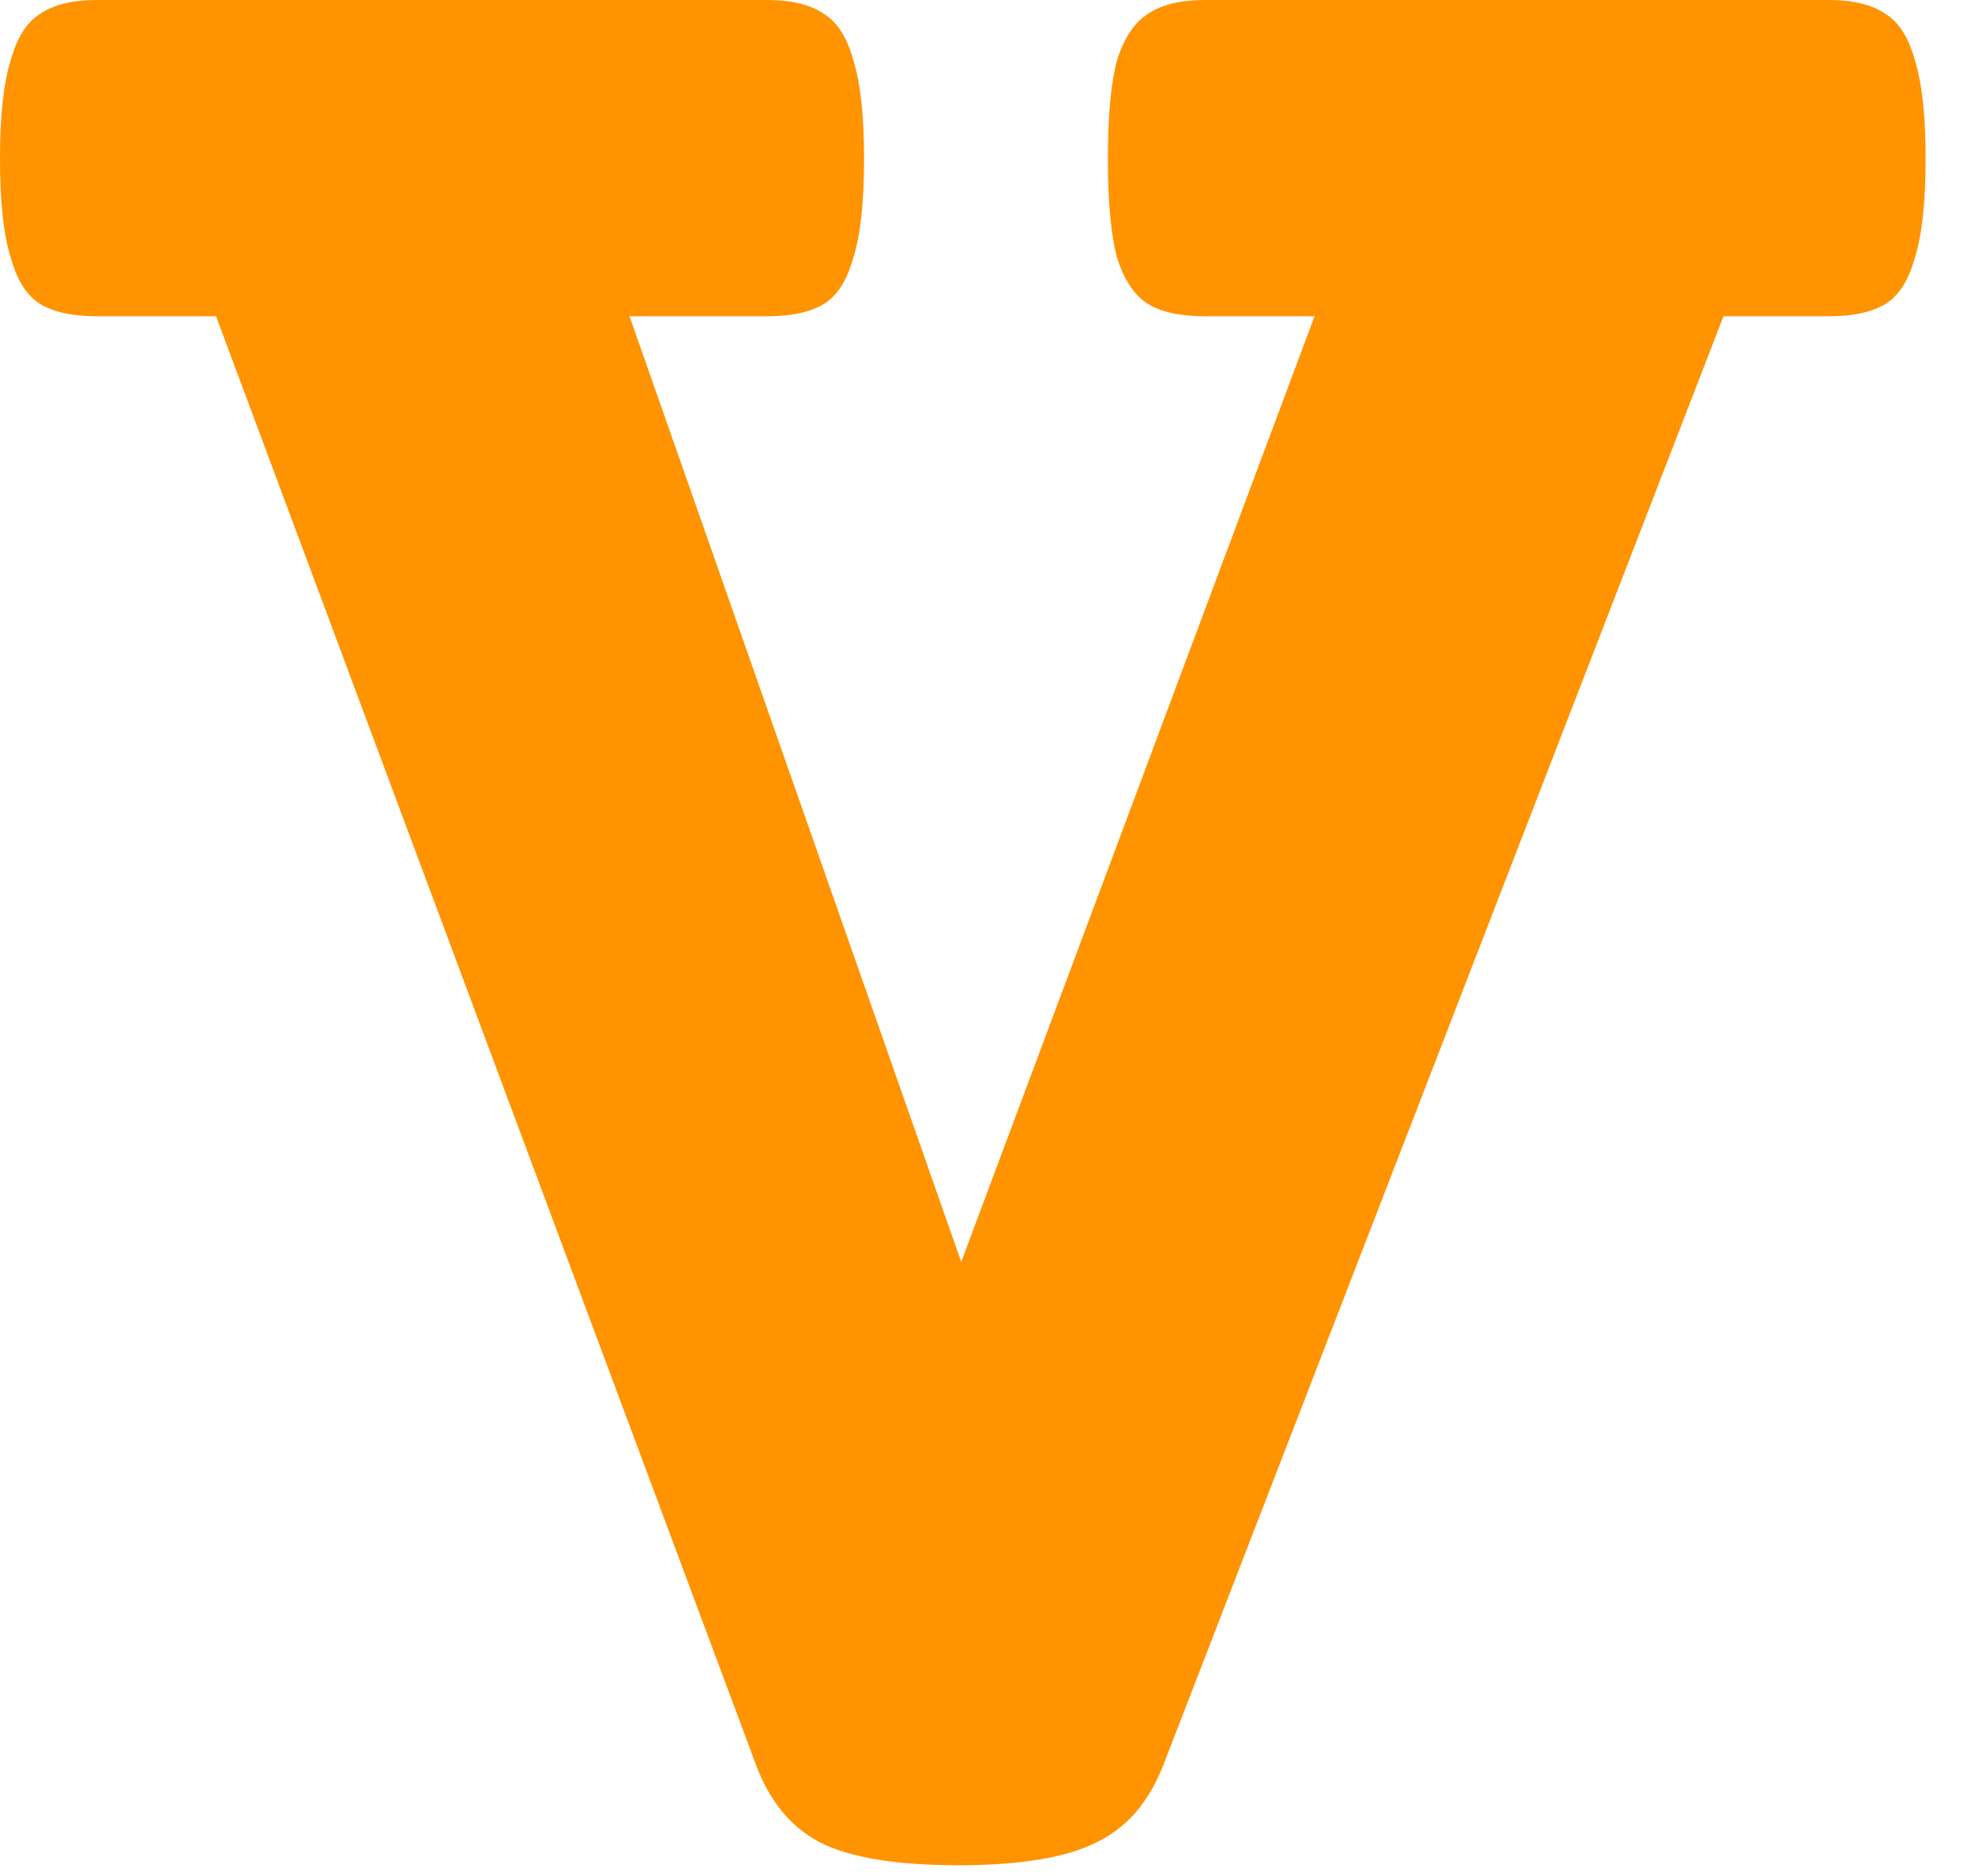
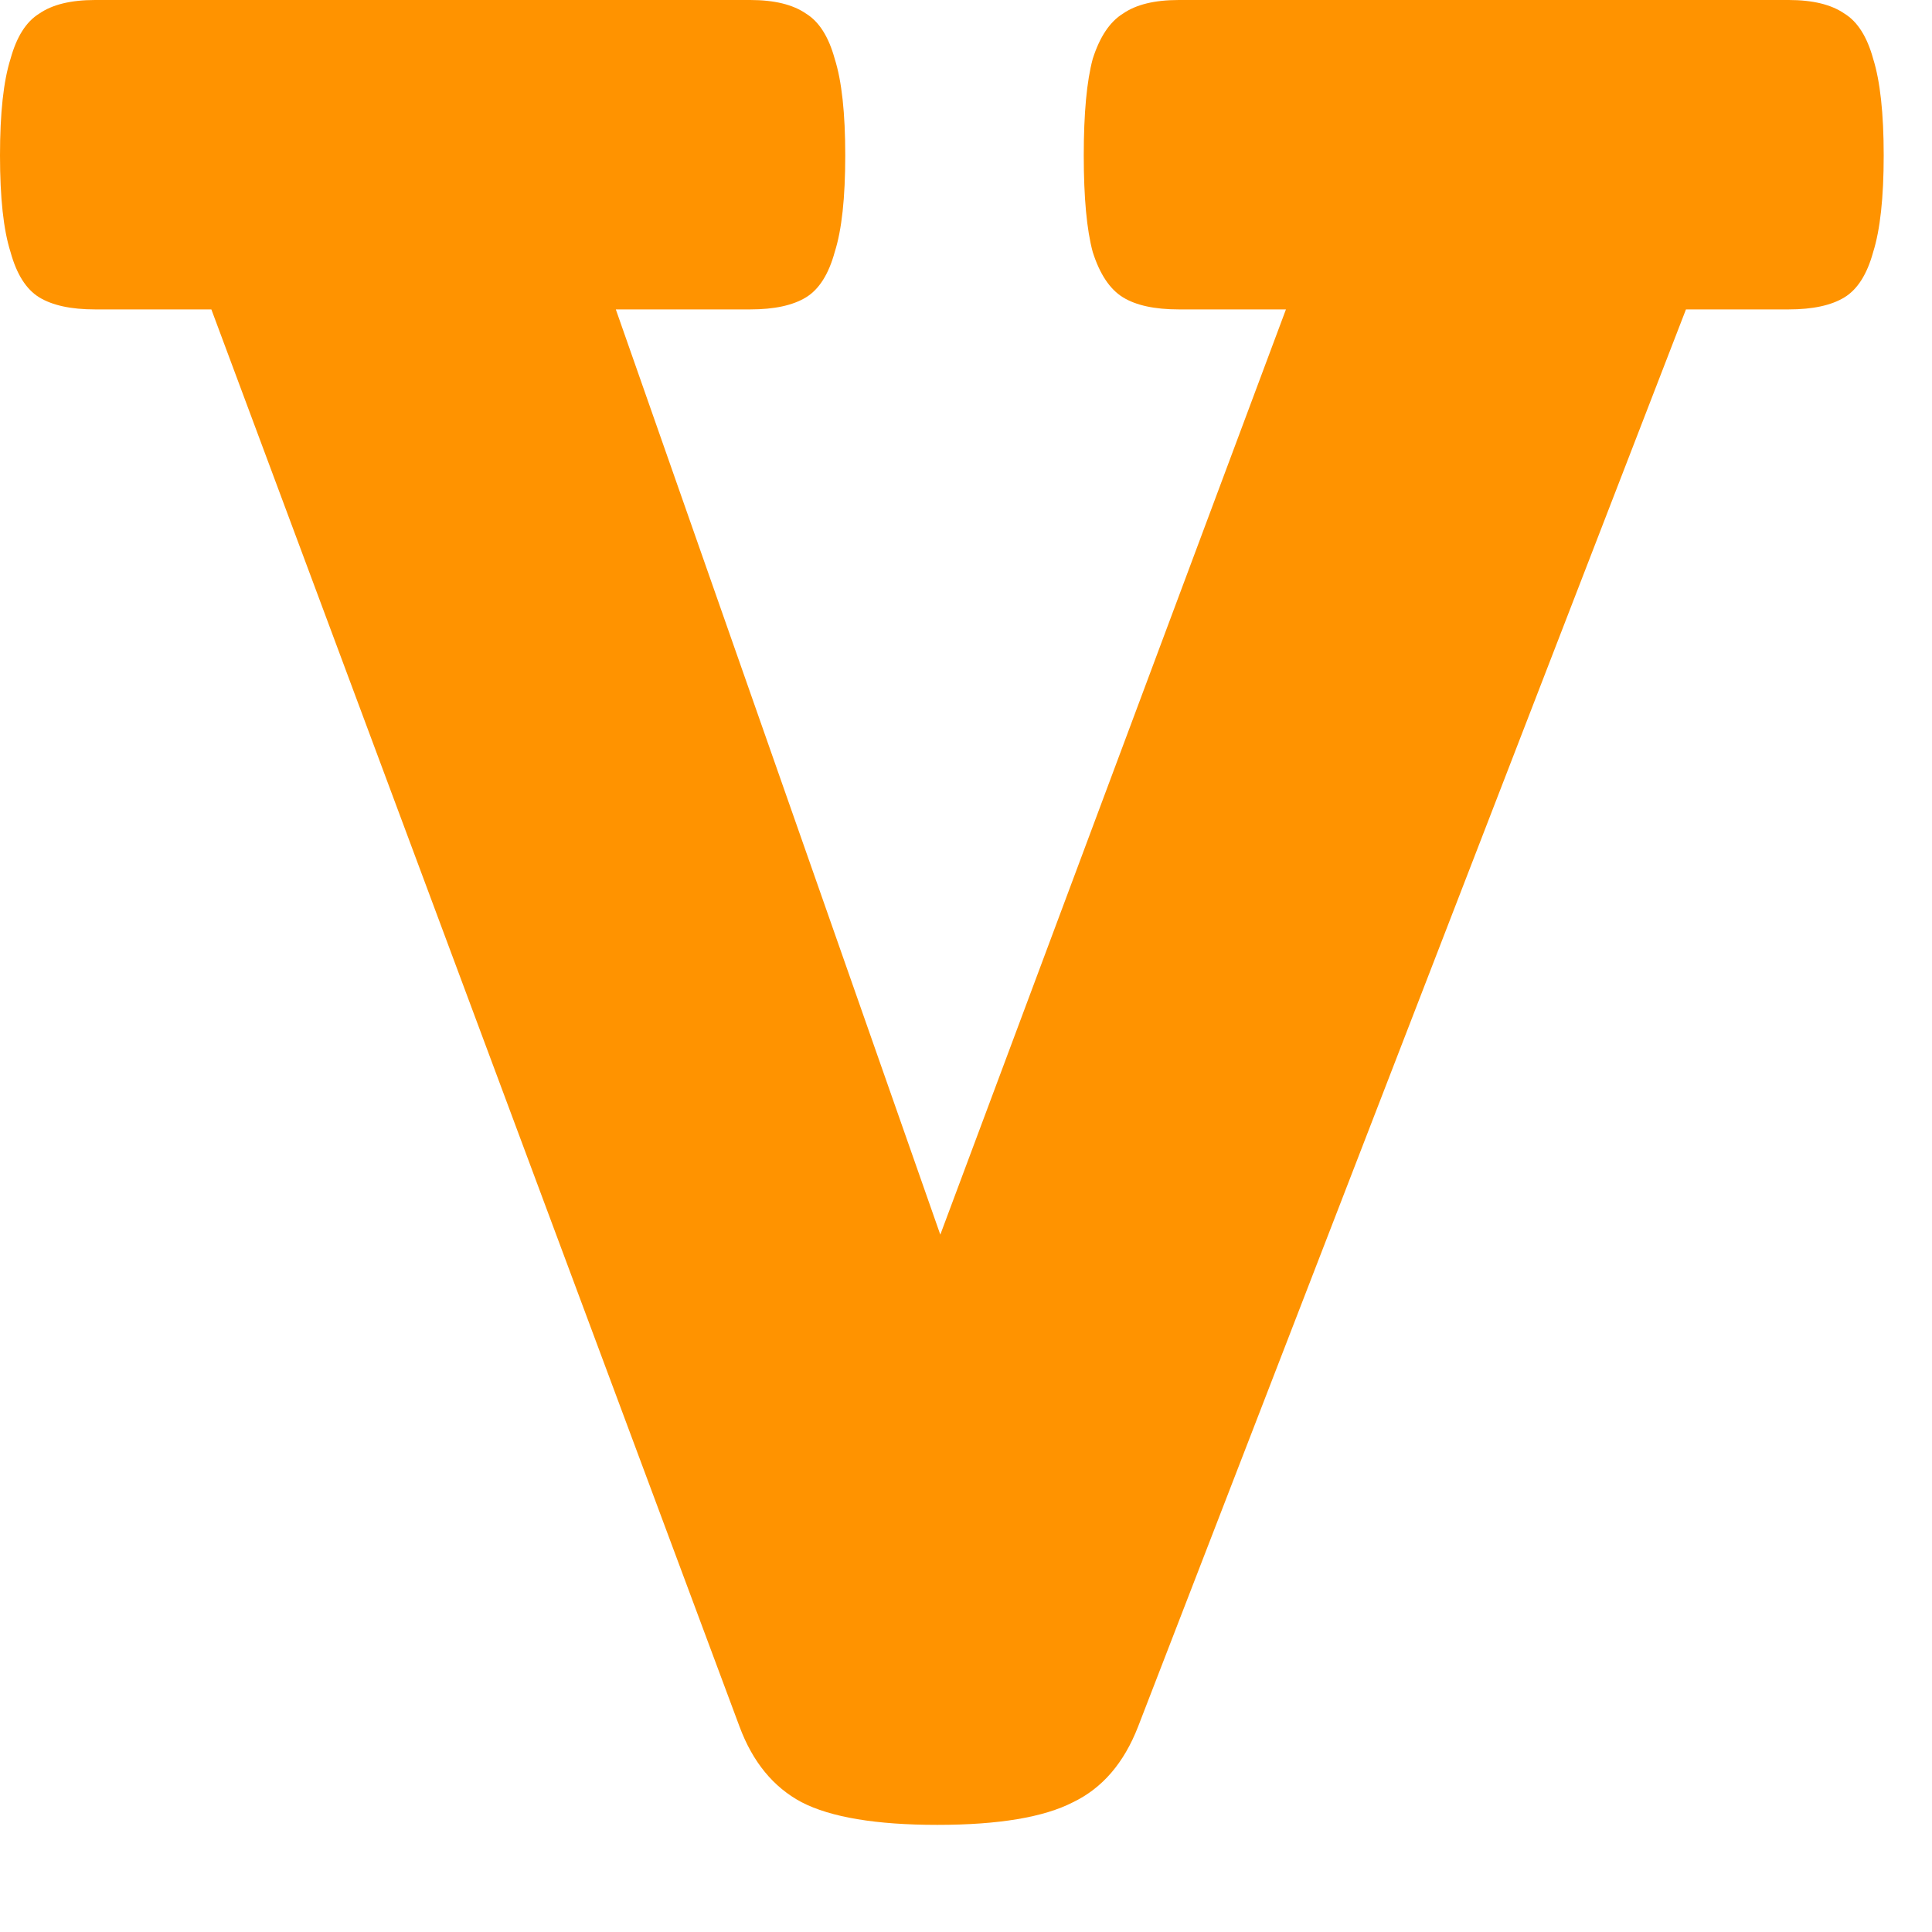
- <svg xmlns="http://www.w3.org/2000/svg" width="20" height="19" viewBox="0 0 20 19" fill="none">
+ <svg xmlns="http://www.w3.org/2000/svg" width="32" height="32" viewBox="0 0 20 20" fill="none">
  <path d="M18.516 0C18.766 0 18.958 0.047 19.094 0.141C19.229 0.224 19.328 0.38 19.391 0.609C19.463 0.839 19.5 1.172 19.5 1.609C19.5 2.047 19.463 2.38 19.391 2.609C19.328 2.839 19.229 2.995 19.094 3.078C18.958 3.161 18.766 3.203 18.516 3.203H17.453L11.781 17.875C11.635 18.25 11.412 18.51 11.109 18.656C10.807 18.812 10.338 18.891 9.703 18.891C9.068 18.891 8.599 18.812 8.297 18.656C8.005 18.5 7.792 18.24 7.656 17.875L2.188 3.203H0.984C0.734 3.203 0.542 3.161 0.406 3.078C0.271 2.995 0.172 2.839 0.109 2.609C0.036 2.38 0 2.047 0 1.609C0 1.172 0.036 0.839 0.109 0.609C0.172 0.38 0.271 0.224 0.406 0.141C0.542 0.047 0.734 0 0.984 0H7.766C8.016 0 8.208 0.047 8.344 0.141C8.479 0.224 8.578 0.38 8.641 0.609C8.714 0.839 8.75 1.172 8.75 1.609C8.75 2.047 8.714 2.38 8.641 2.609C8.578 2.839 8.479 2.995 8.344 3.078C8.208 3.161 8.016 3.203 7.766 3.203H6.375L9.734 12.781L13.312 3.203H12.203C11.953 3.203 11.76 3.161 11.625 3.078C11.49 2.995 11.385 2.839 11.312 2.609C11.25 2.38 11.219 2.047 11.219 1.609C11.219 1.172 11.25 0.839 11.312 0.609C11.385 0.38 11.49 0.224 11.625 0.141C11.76 0.047 11.953 0 12.203 0H18.516Z" fill="#FF9300" />
</svg>
